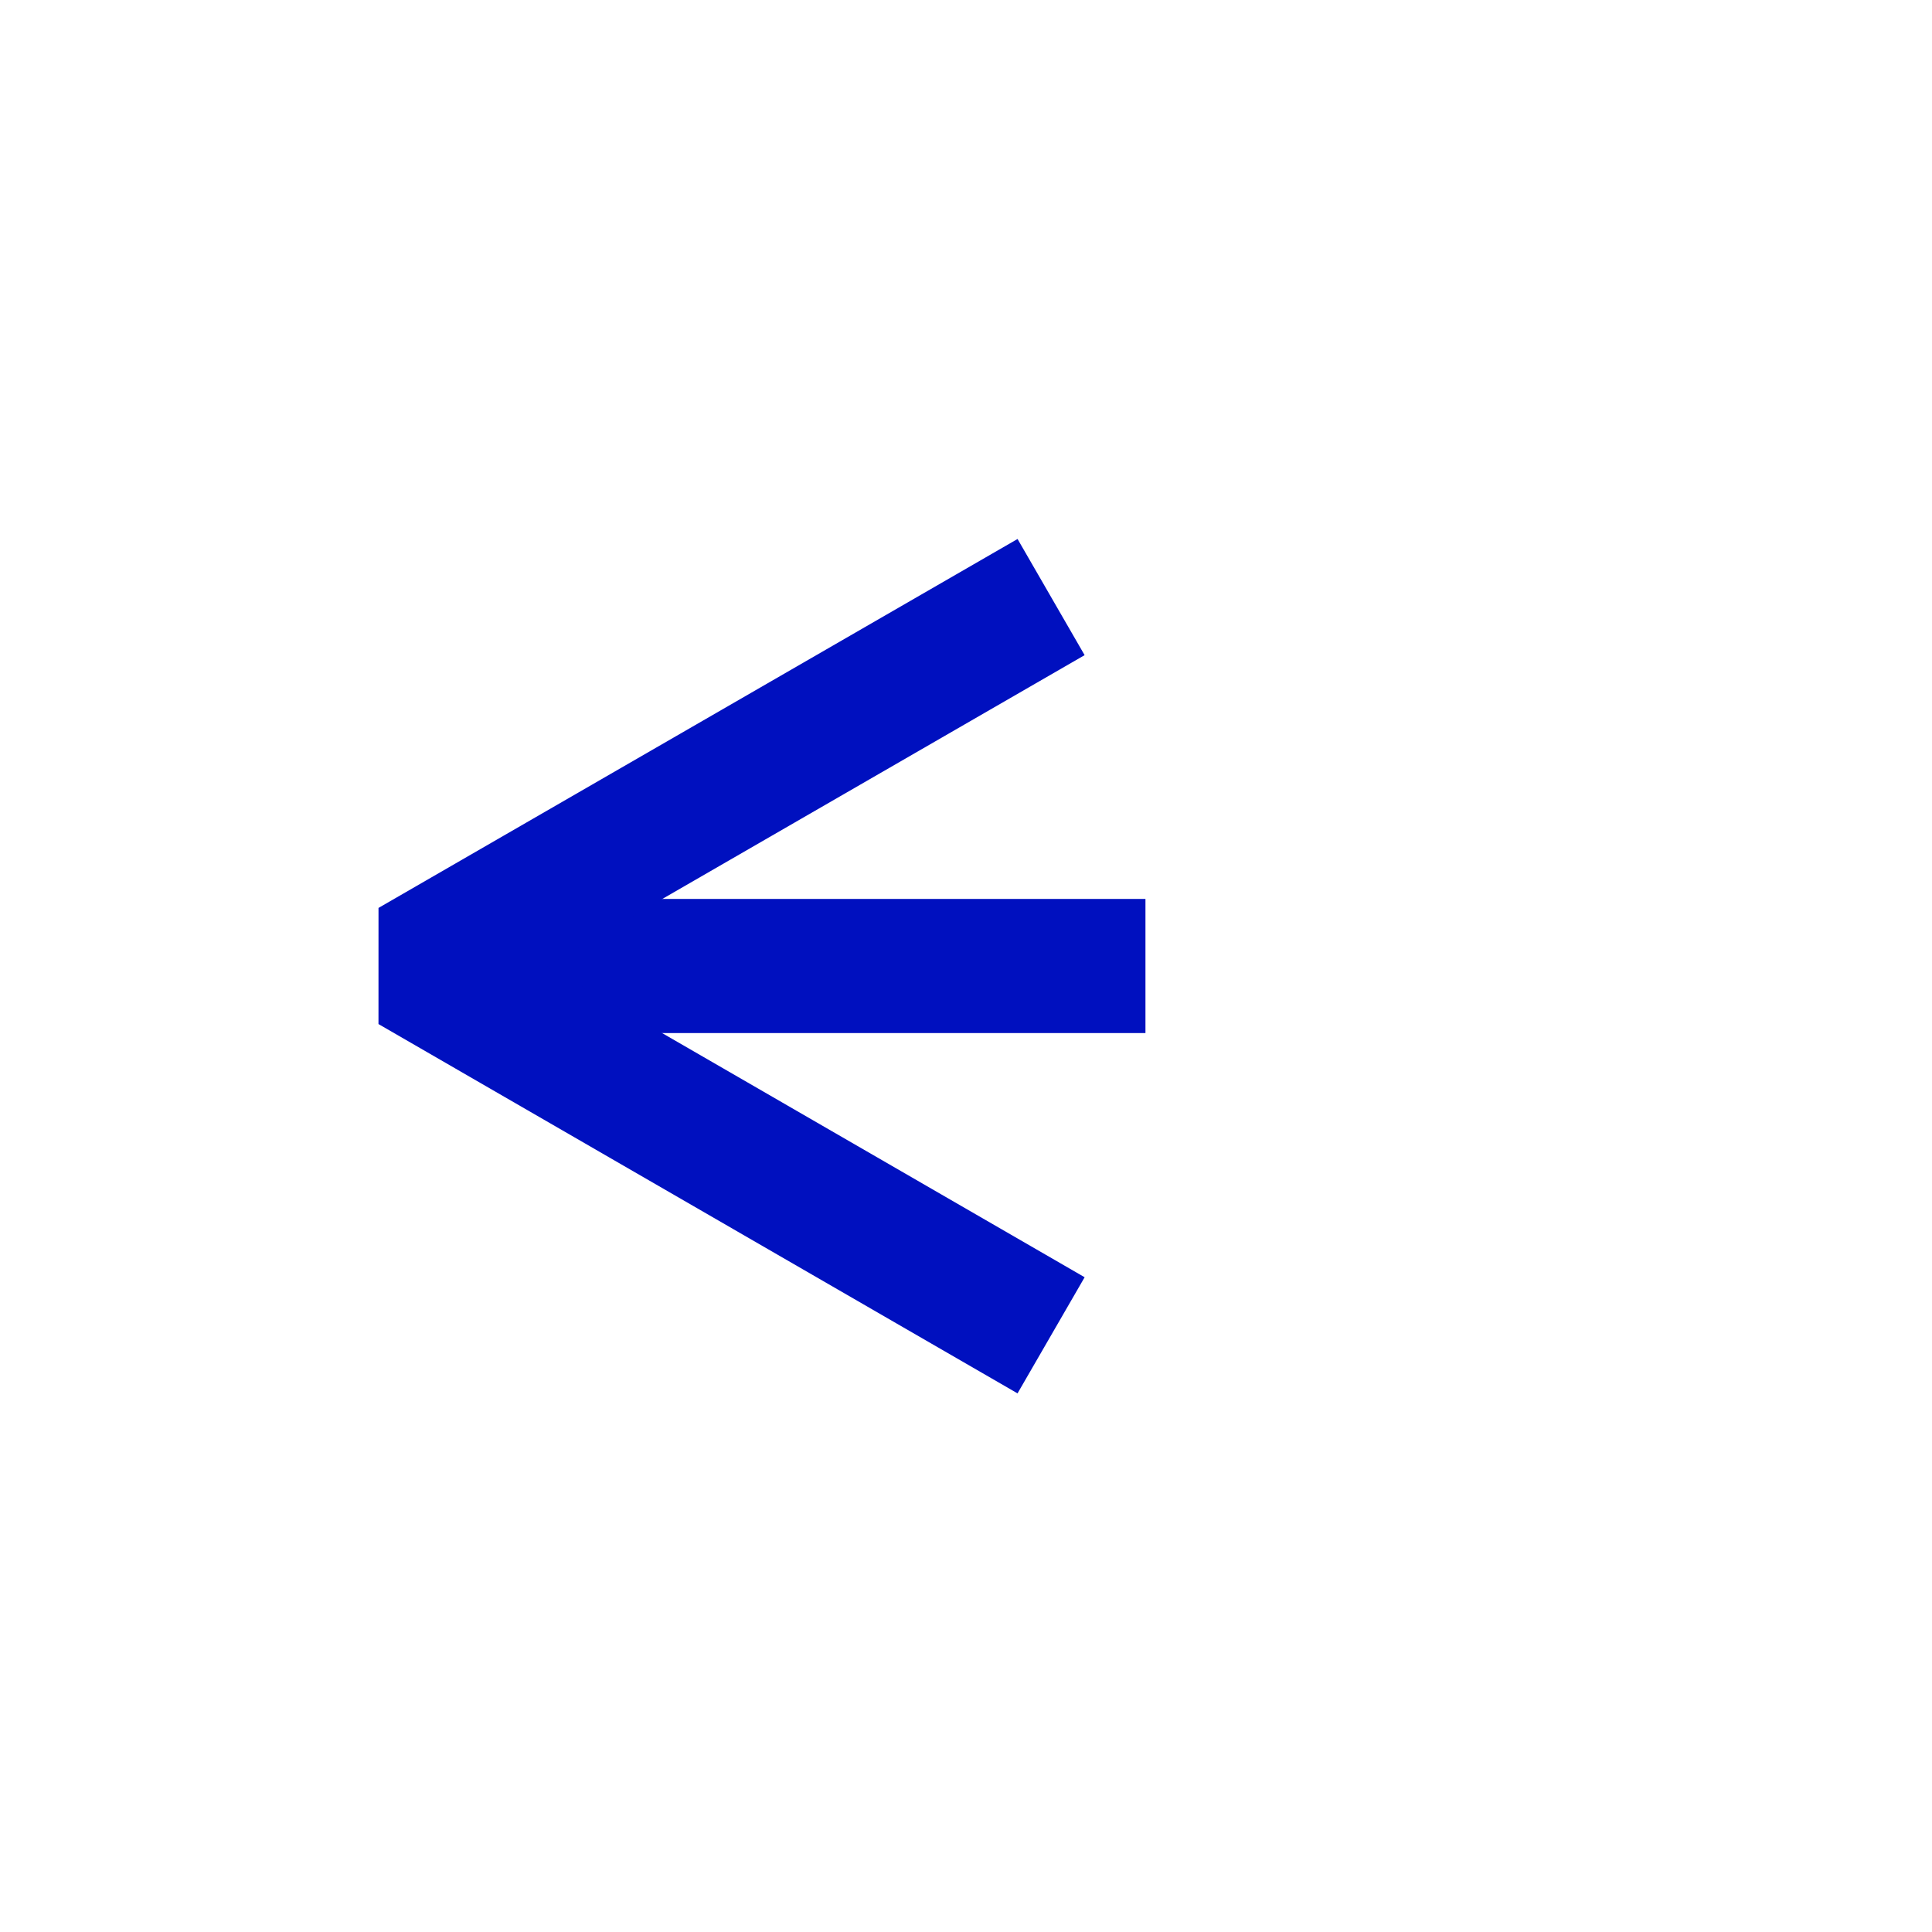
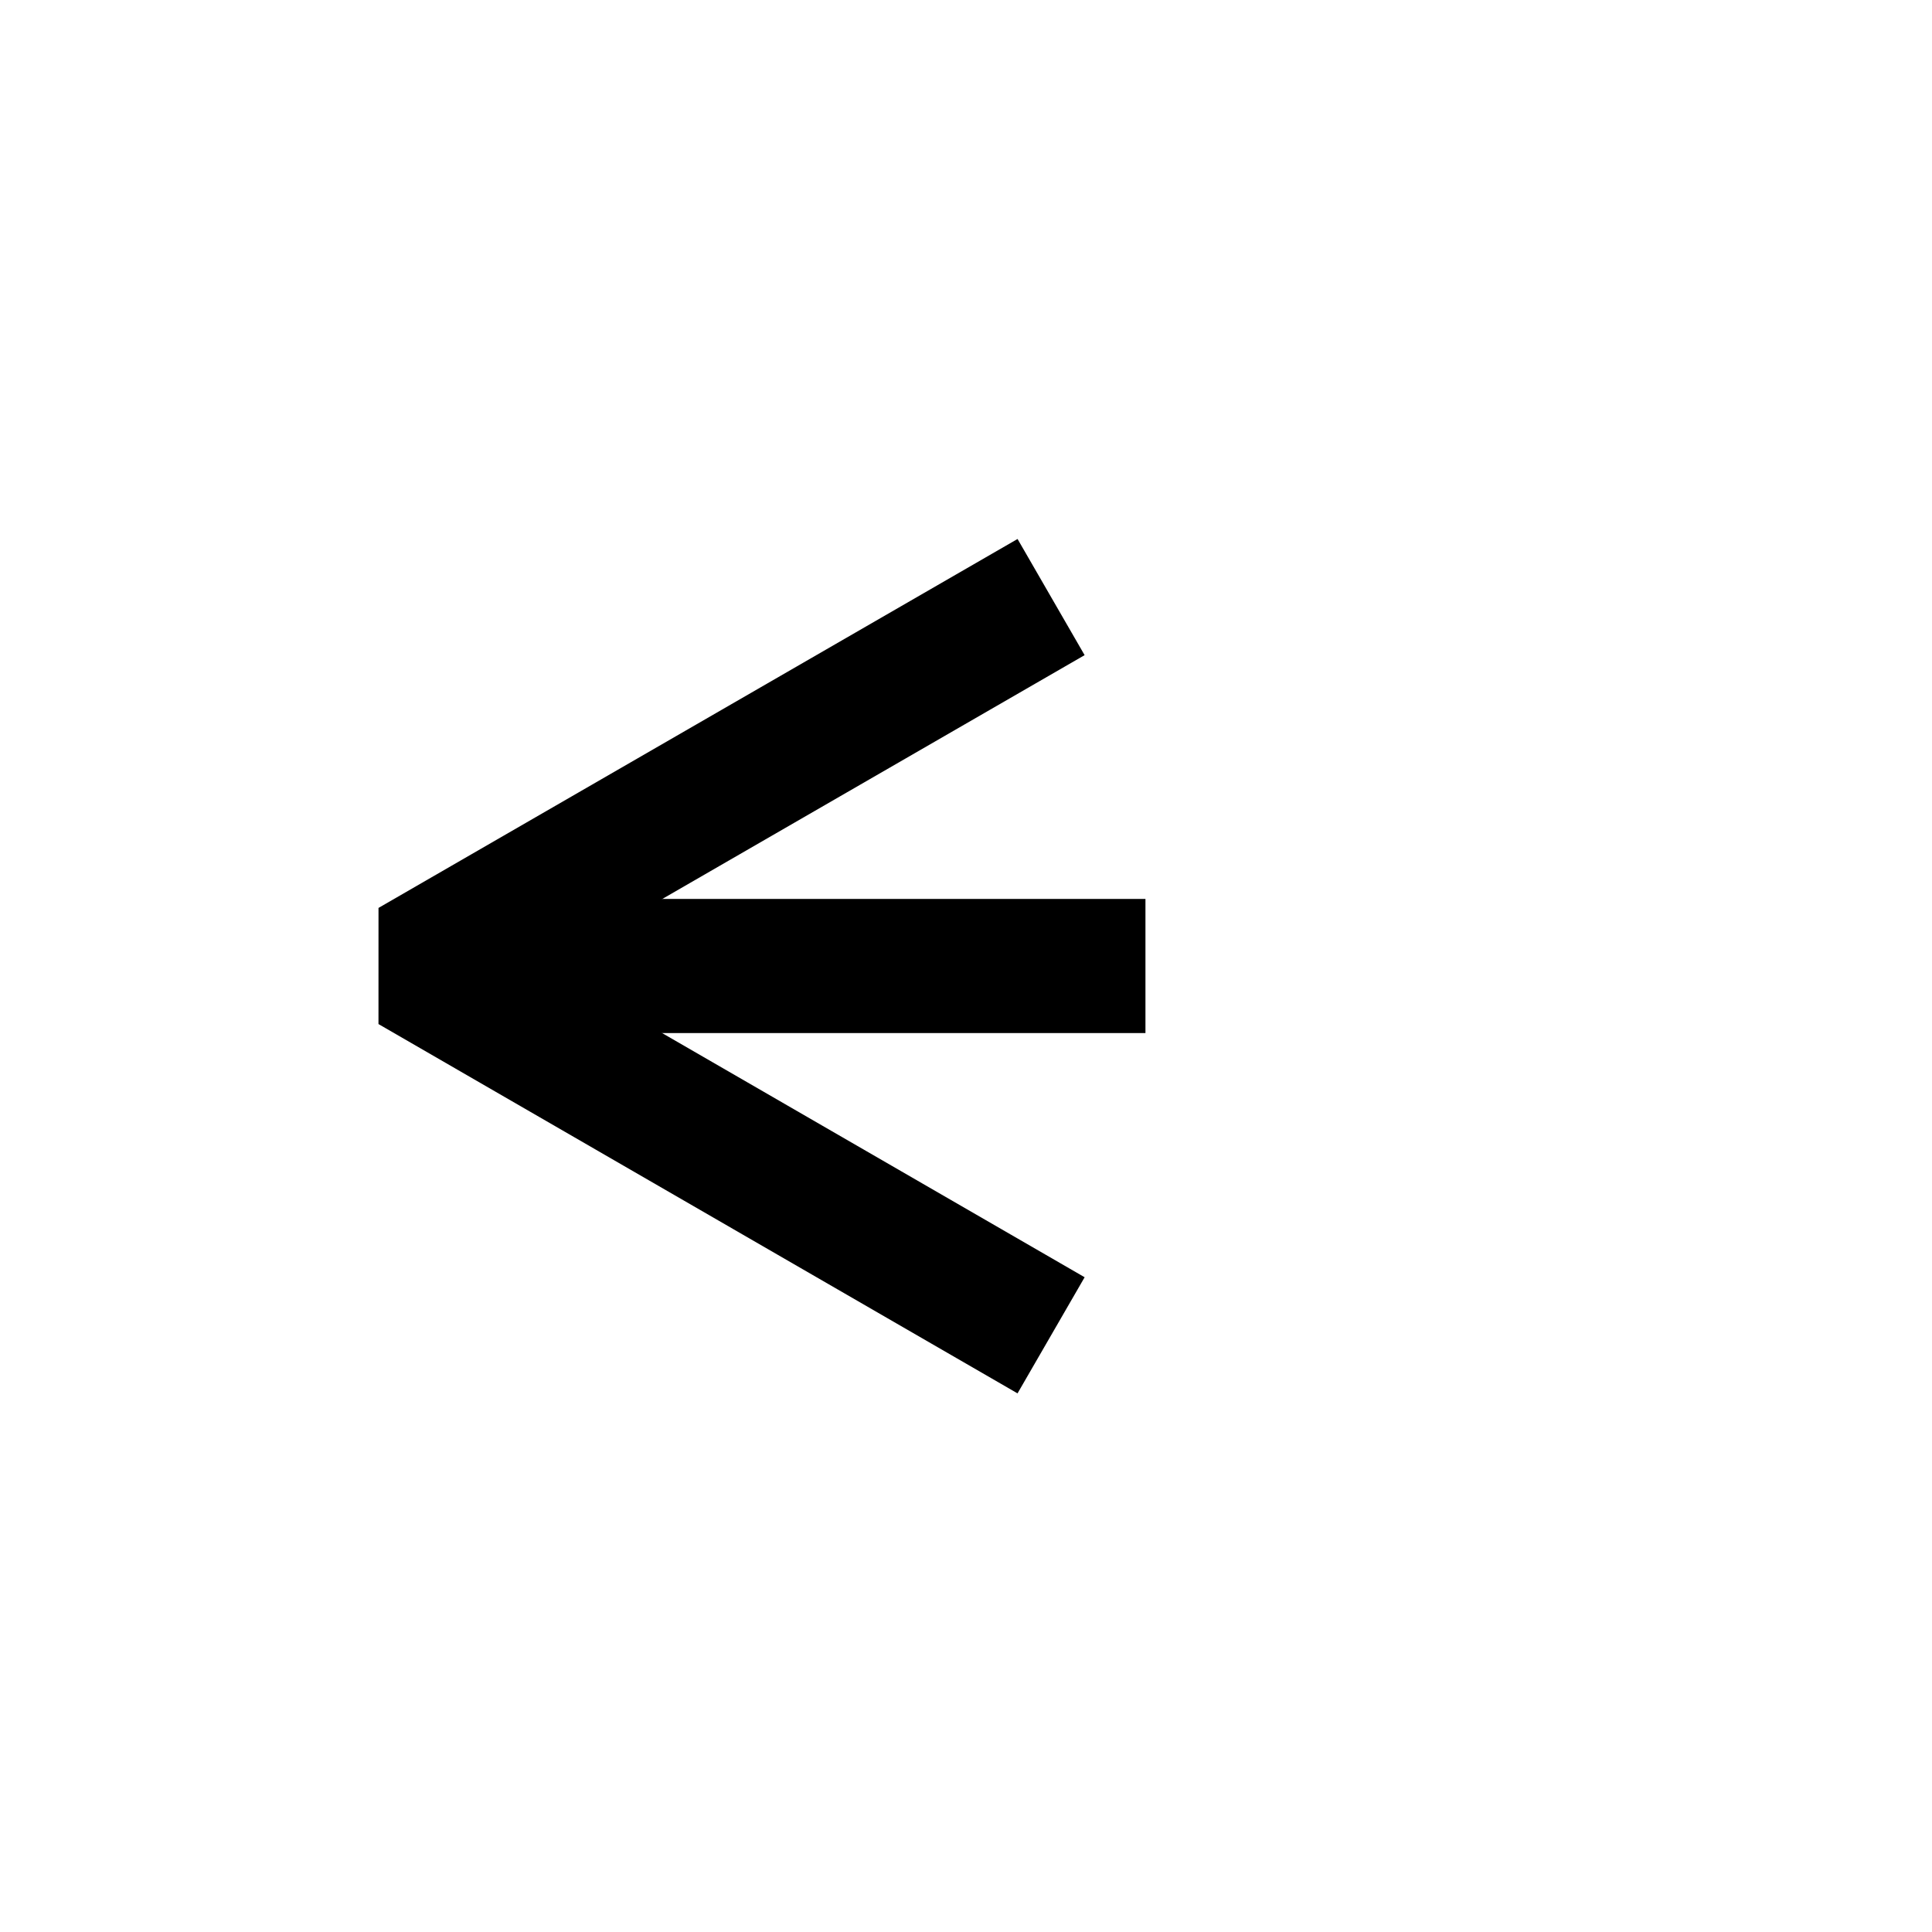
<svg xmlns="http://www.w3.org/2000/svg" width="52" height="52" viewBox="0 0 52 52" fill="none">
  <g id="eyes-48">
-     <path id="Vector" d="M30.83 26H10.96" stroke="#0010BF" stroke-width="3.61" />
-     <path id="Vector_2" d="M28.29 16.07L11.09 26L28.29 35.94" stroke="#0010BF" stroke-width="3.61" stroke-linejoin="bevel" />
+     <path id="Vector" d="M30.83 26H10.96" stroke="#000000" stroke-width="3.61" />
+     <path id="Vector_2" d="M28.29 16.07L11.09 26L28.29 35.94" stroke="#000000" stroke-width="3.61" stroke-linejoin="bevel" />
  </g>
</svg>
